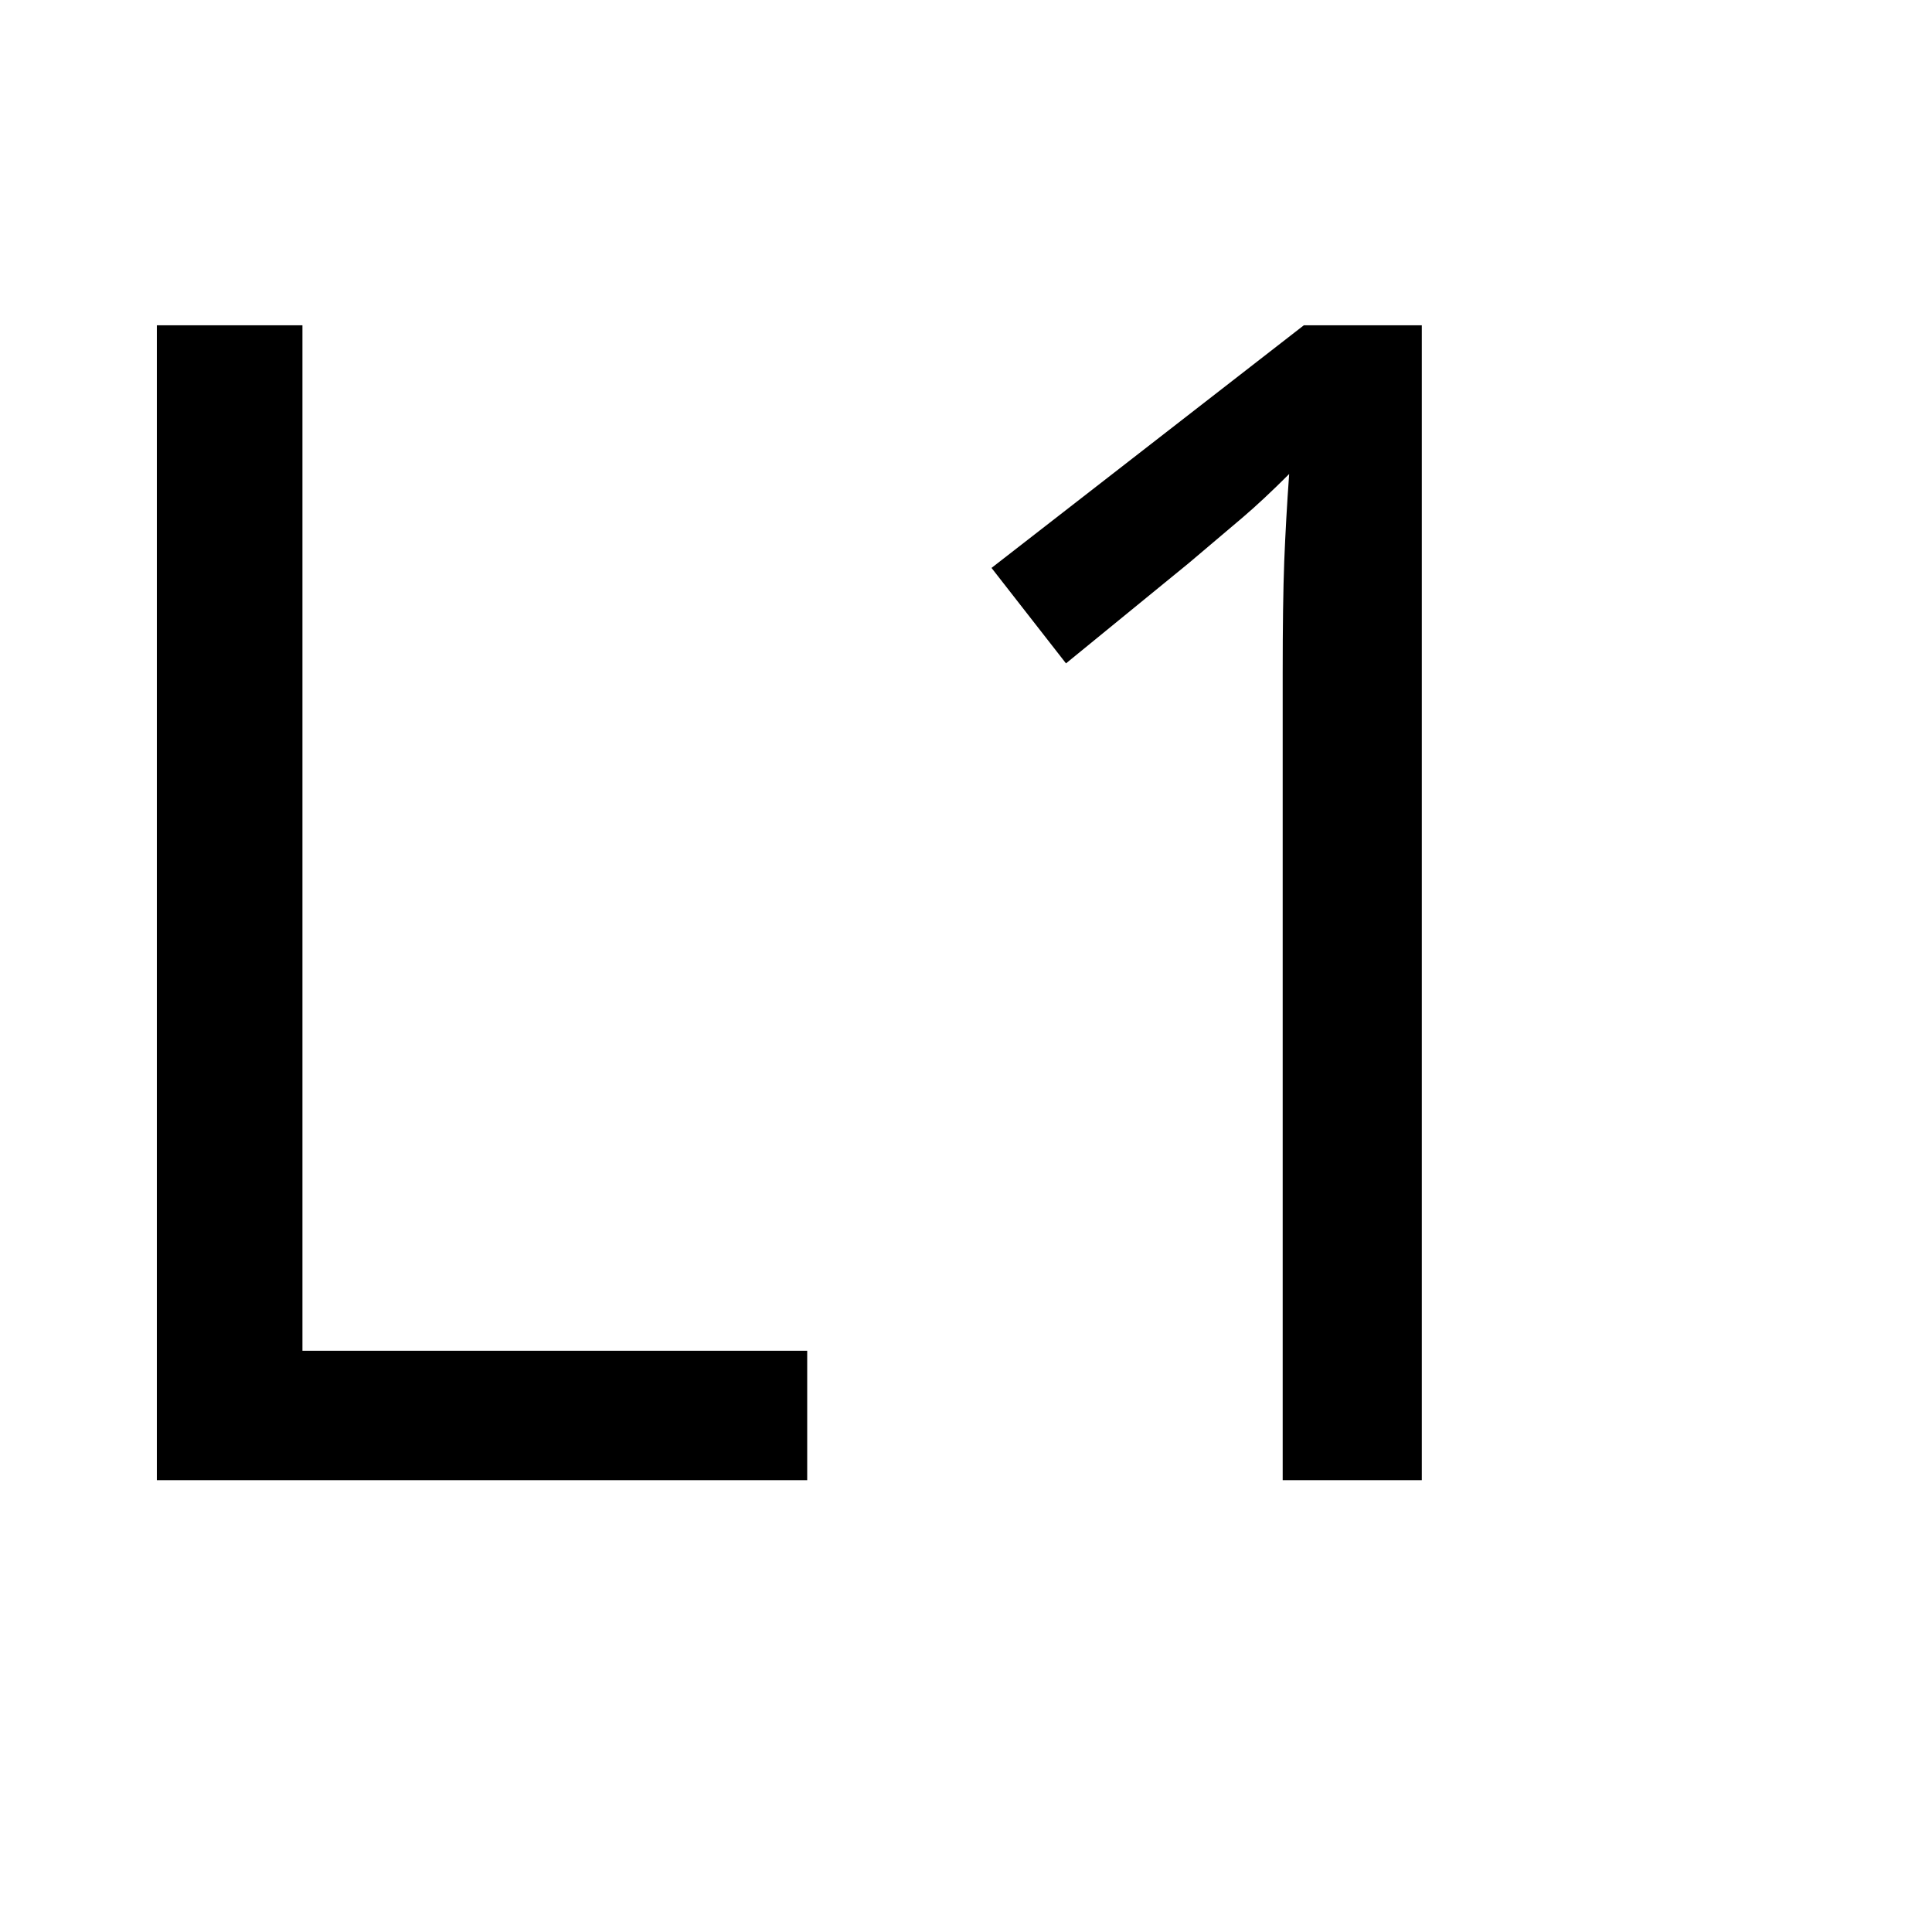
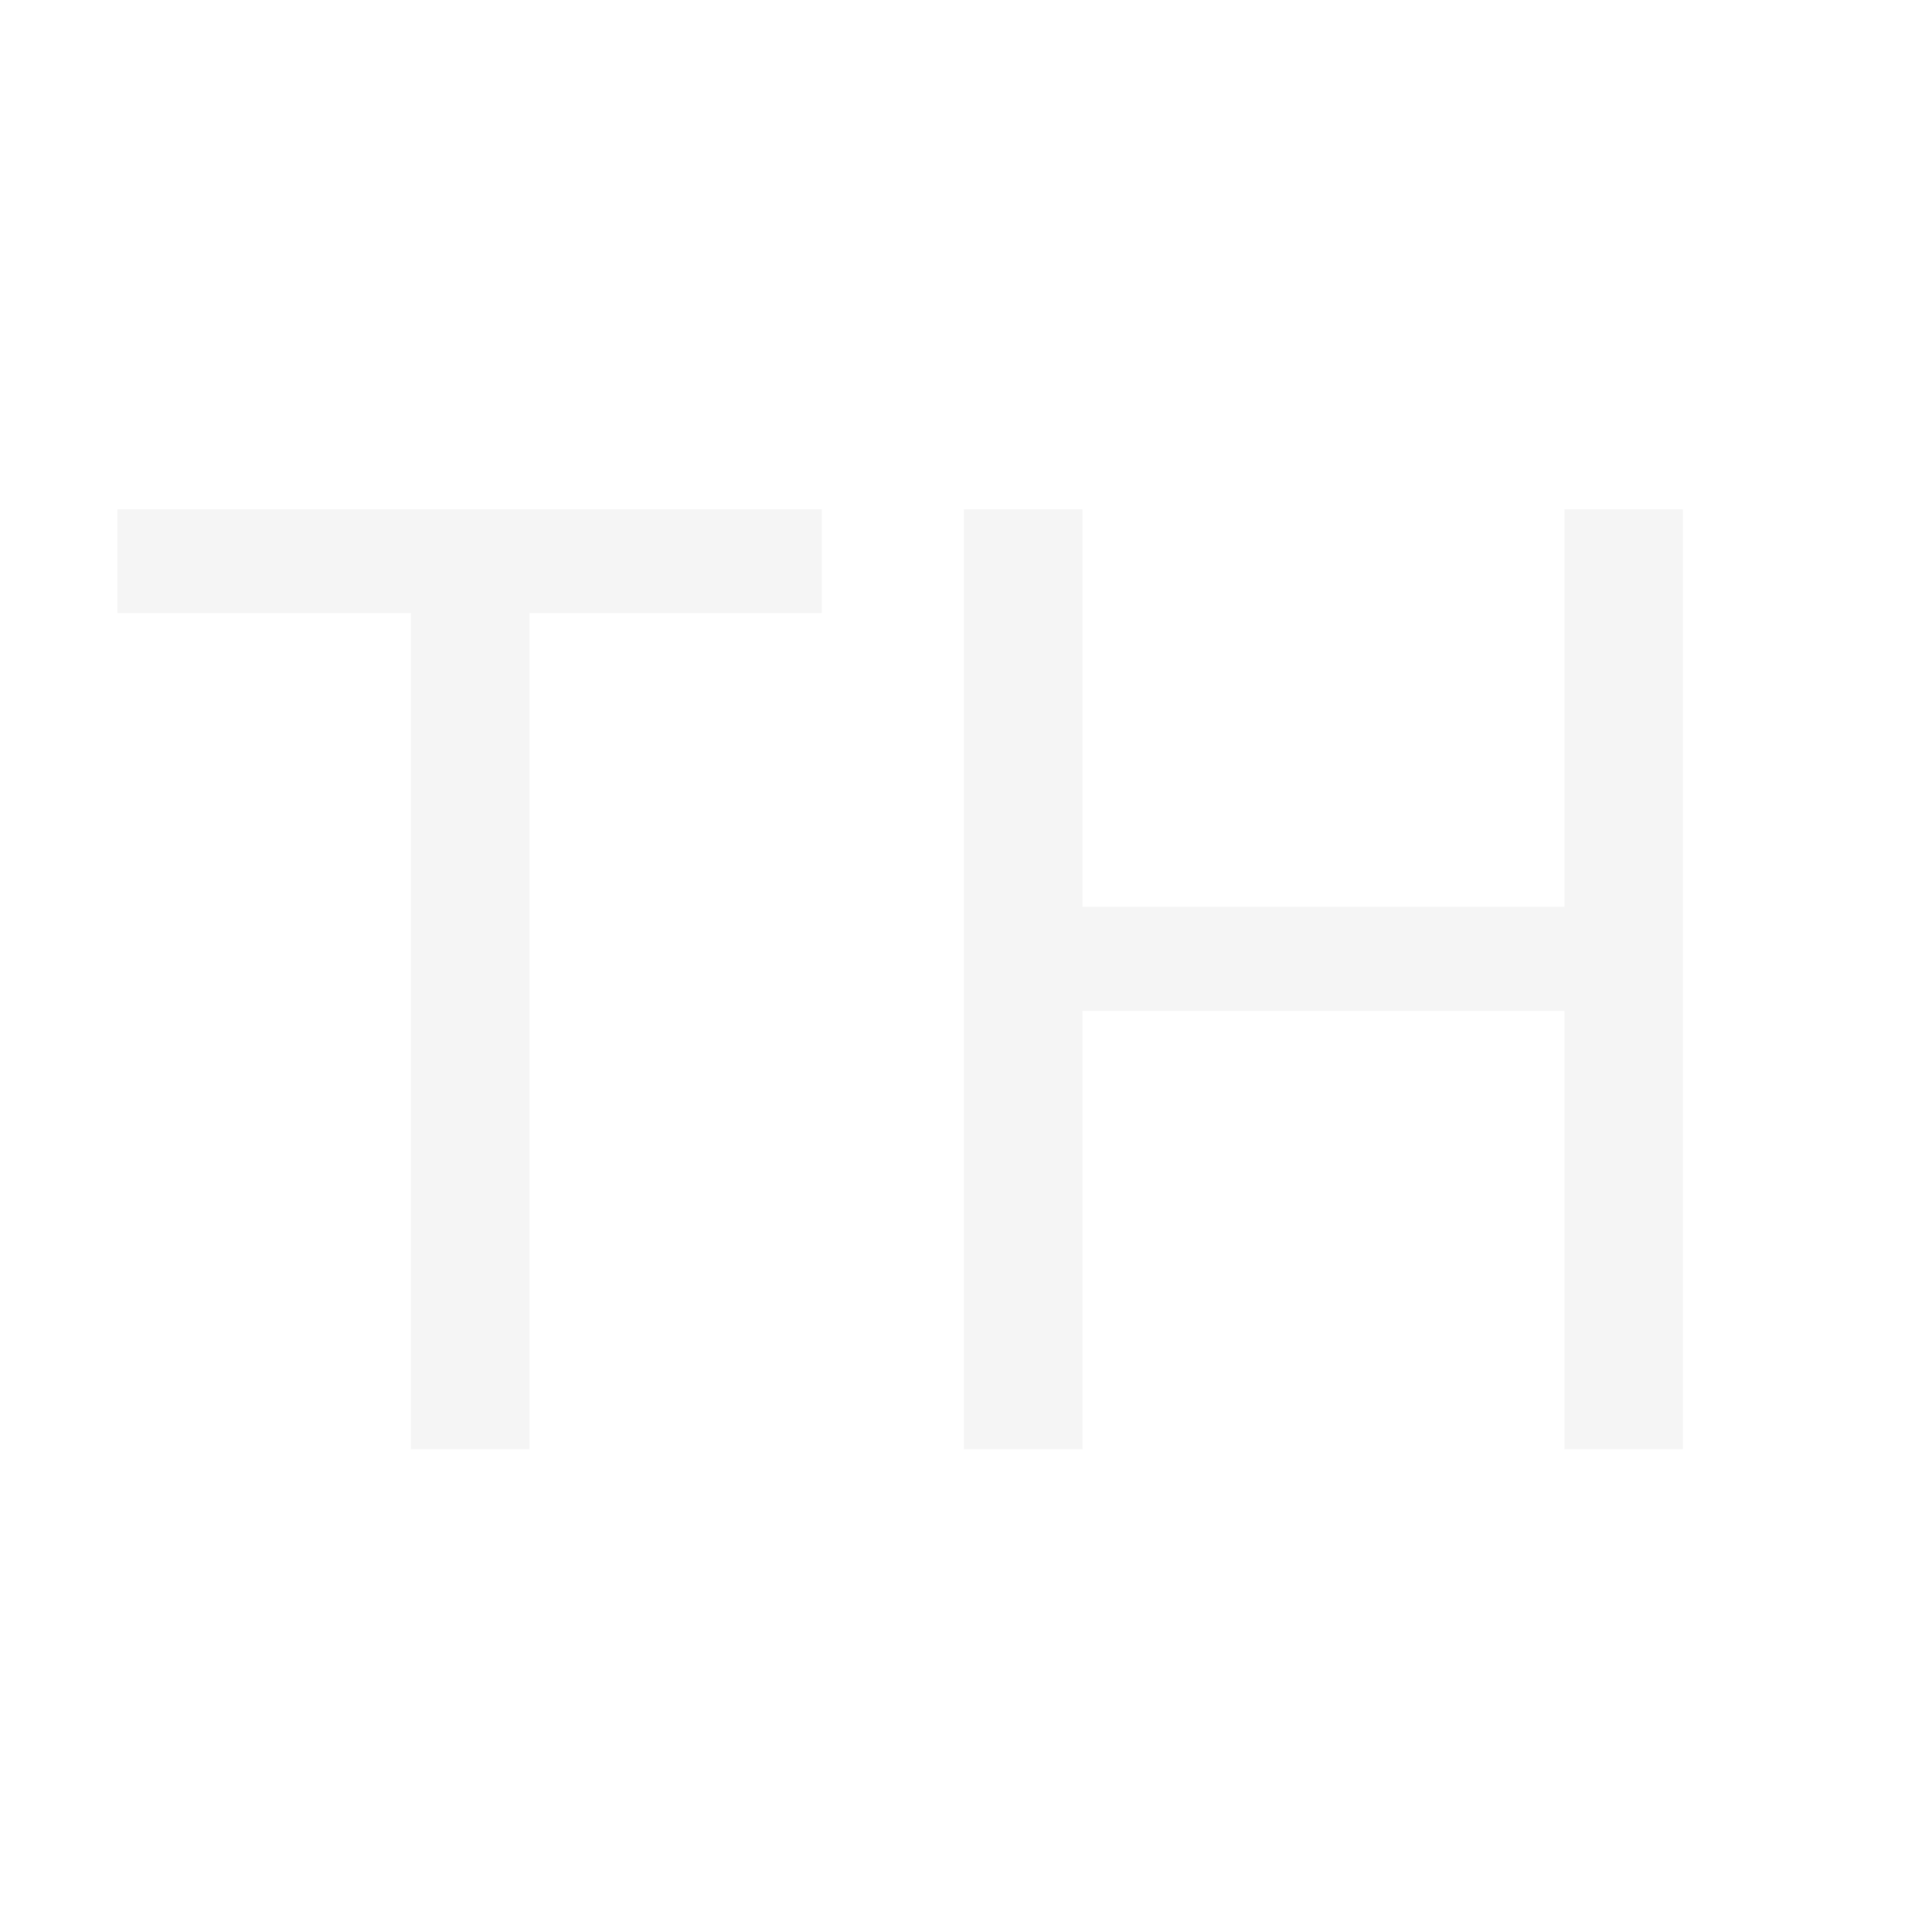
<svg xmlns="http://www.w3.org/2000/svg" version="1.1" id="Layer_1" x="0px" y="0px" viewBox="0 0 214.4 214.4" style="enable-background:new 0 0 214.4 214.4;" xml:space="preserve">
  <style type="text/css">
- 	.st0{font-family:'TrebuchetMS-Bold';}
- 	.st1{font-size:179.507px;}
+ 	.st0{fill:#f5f5f5;}
+ 	.st1{font-family:'LucidaGrande';}
+ 	.st2{font-size:146.121px;}
</style>
-   <text transform="matrix(1 0 0 1 0 164.2578)" class="st0 st1">L1</text>
+   <text transform="matrix(1 0 0 1 11.5552 160.8359)" class="st0 st1 st2">TH</text>
</svg>
